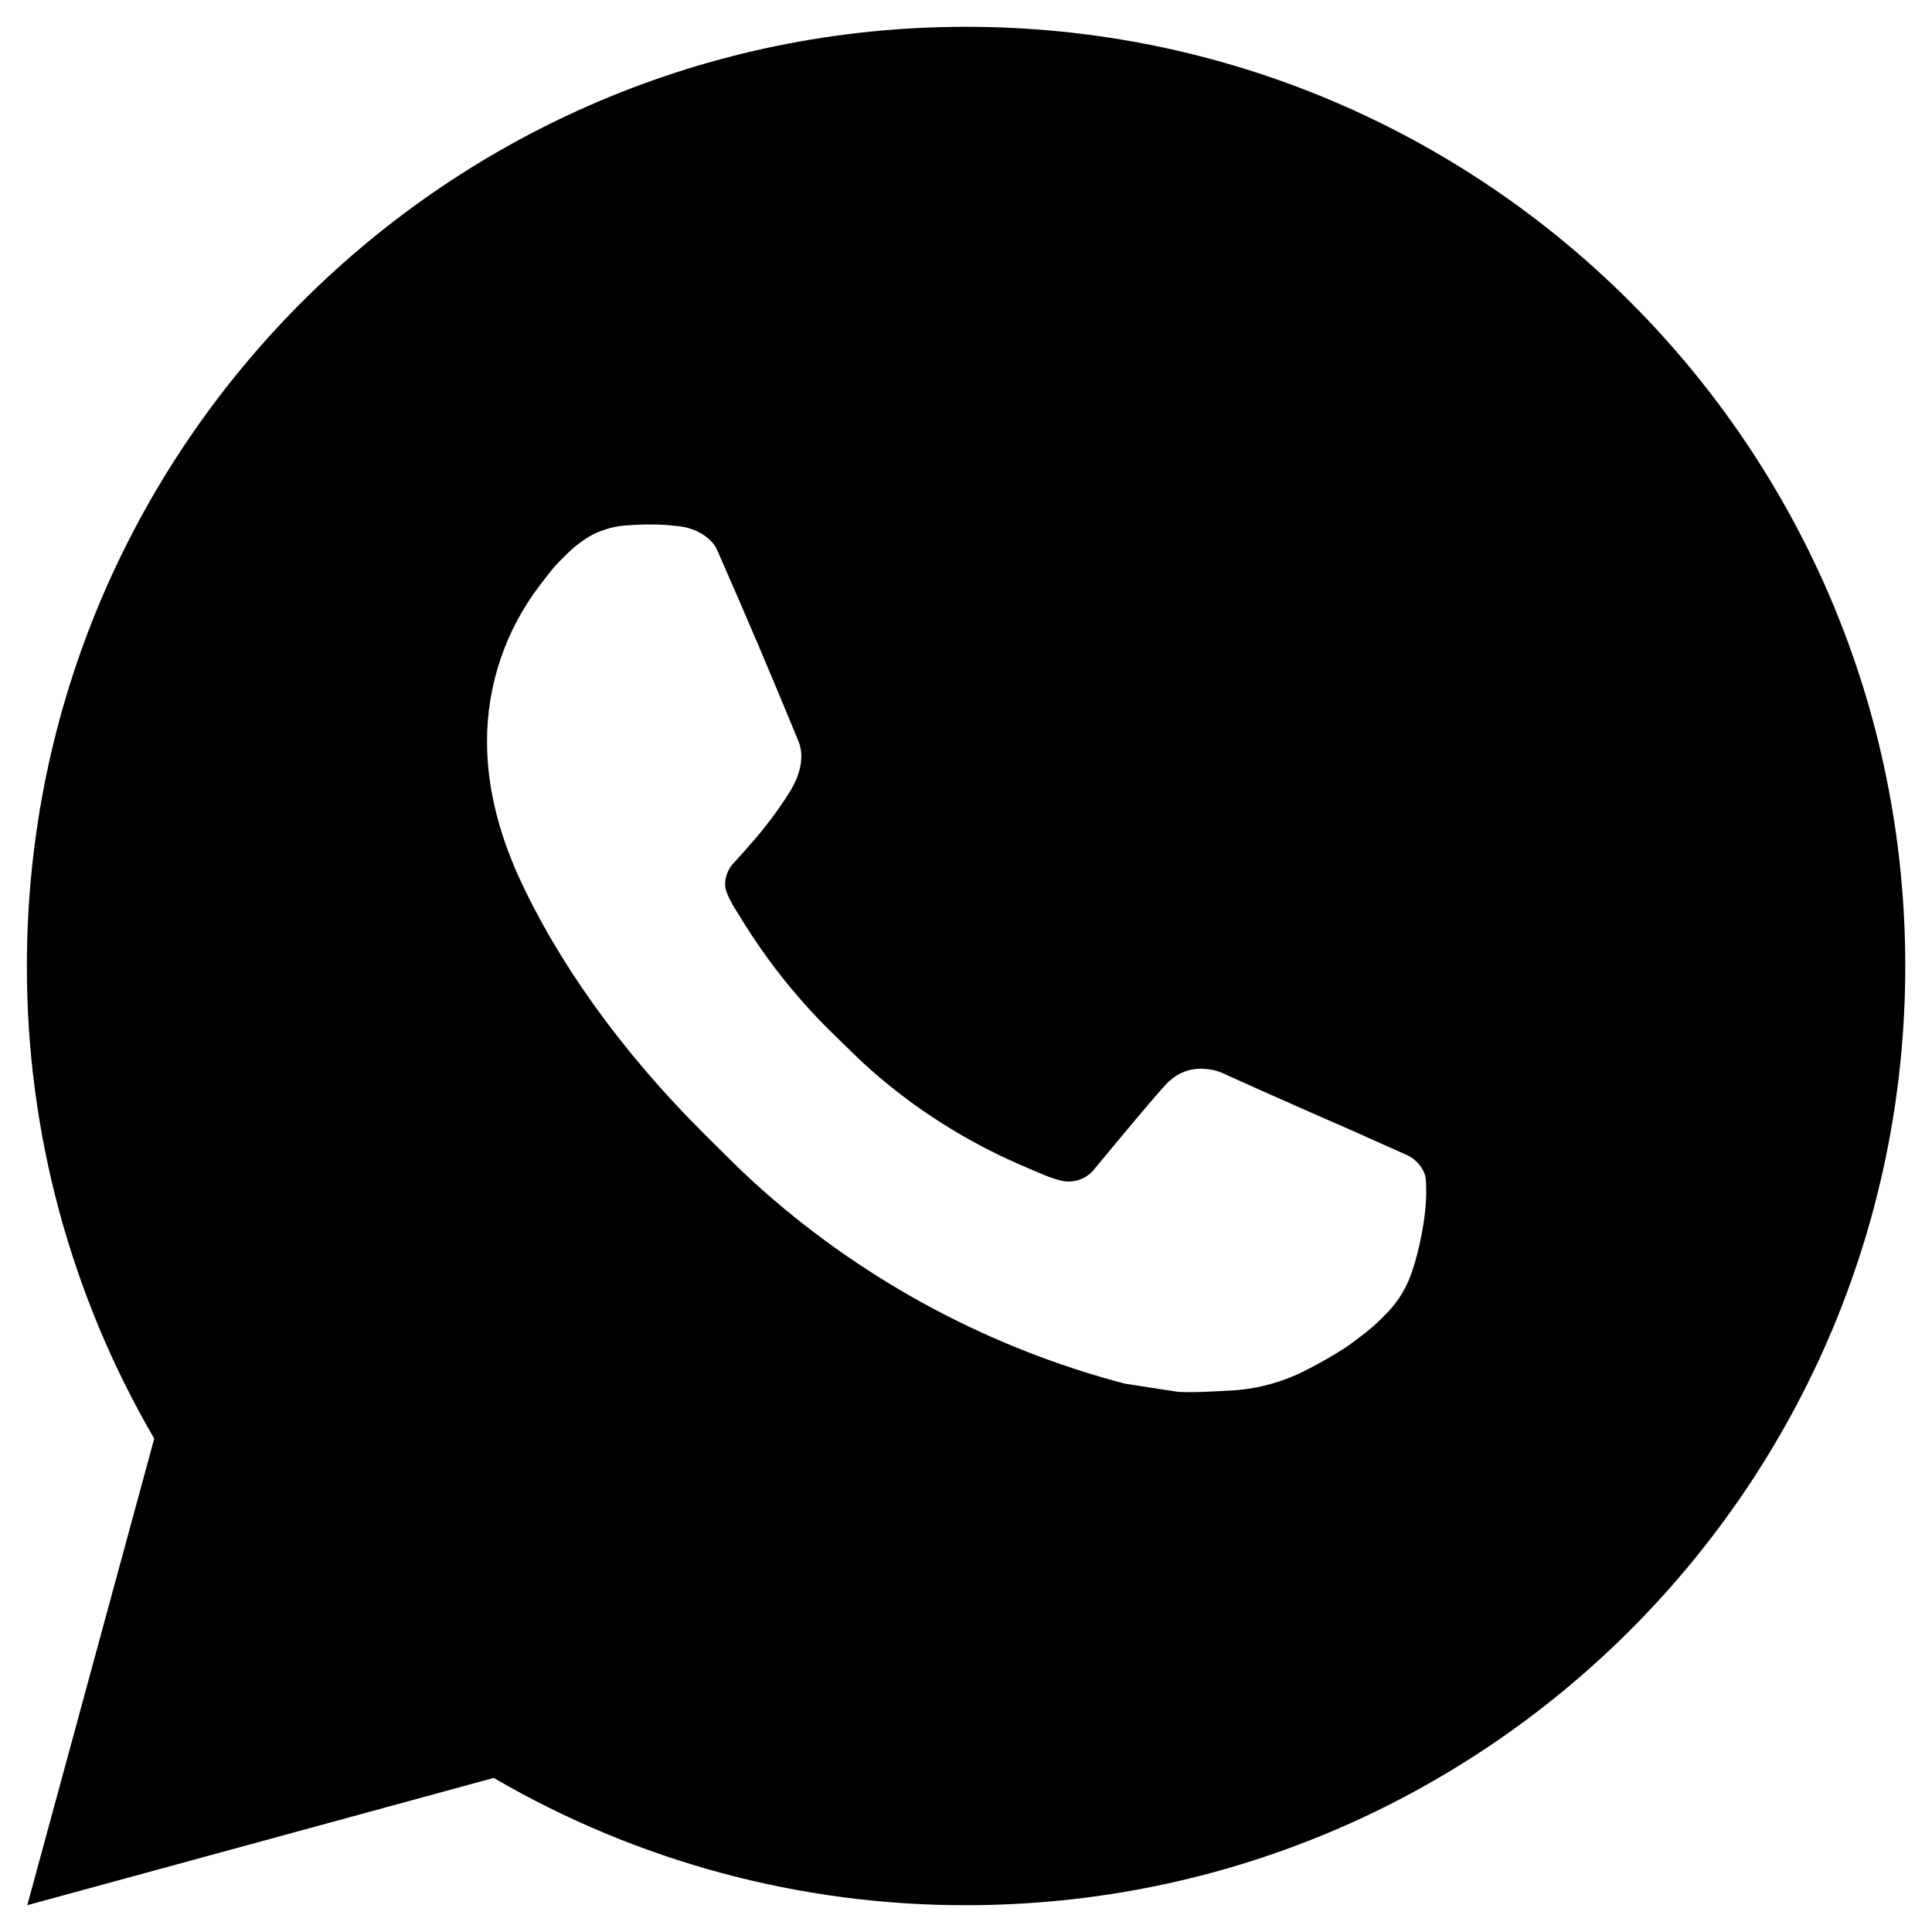
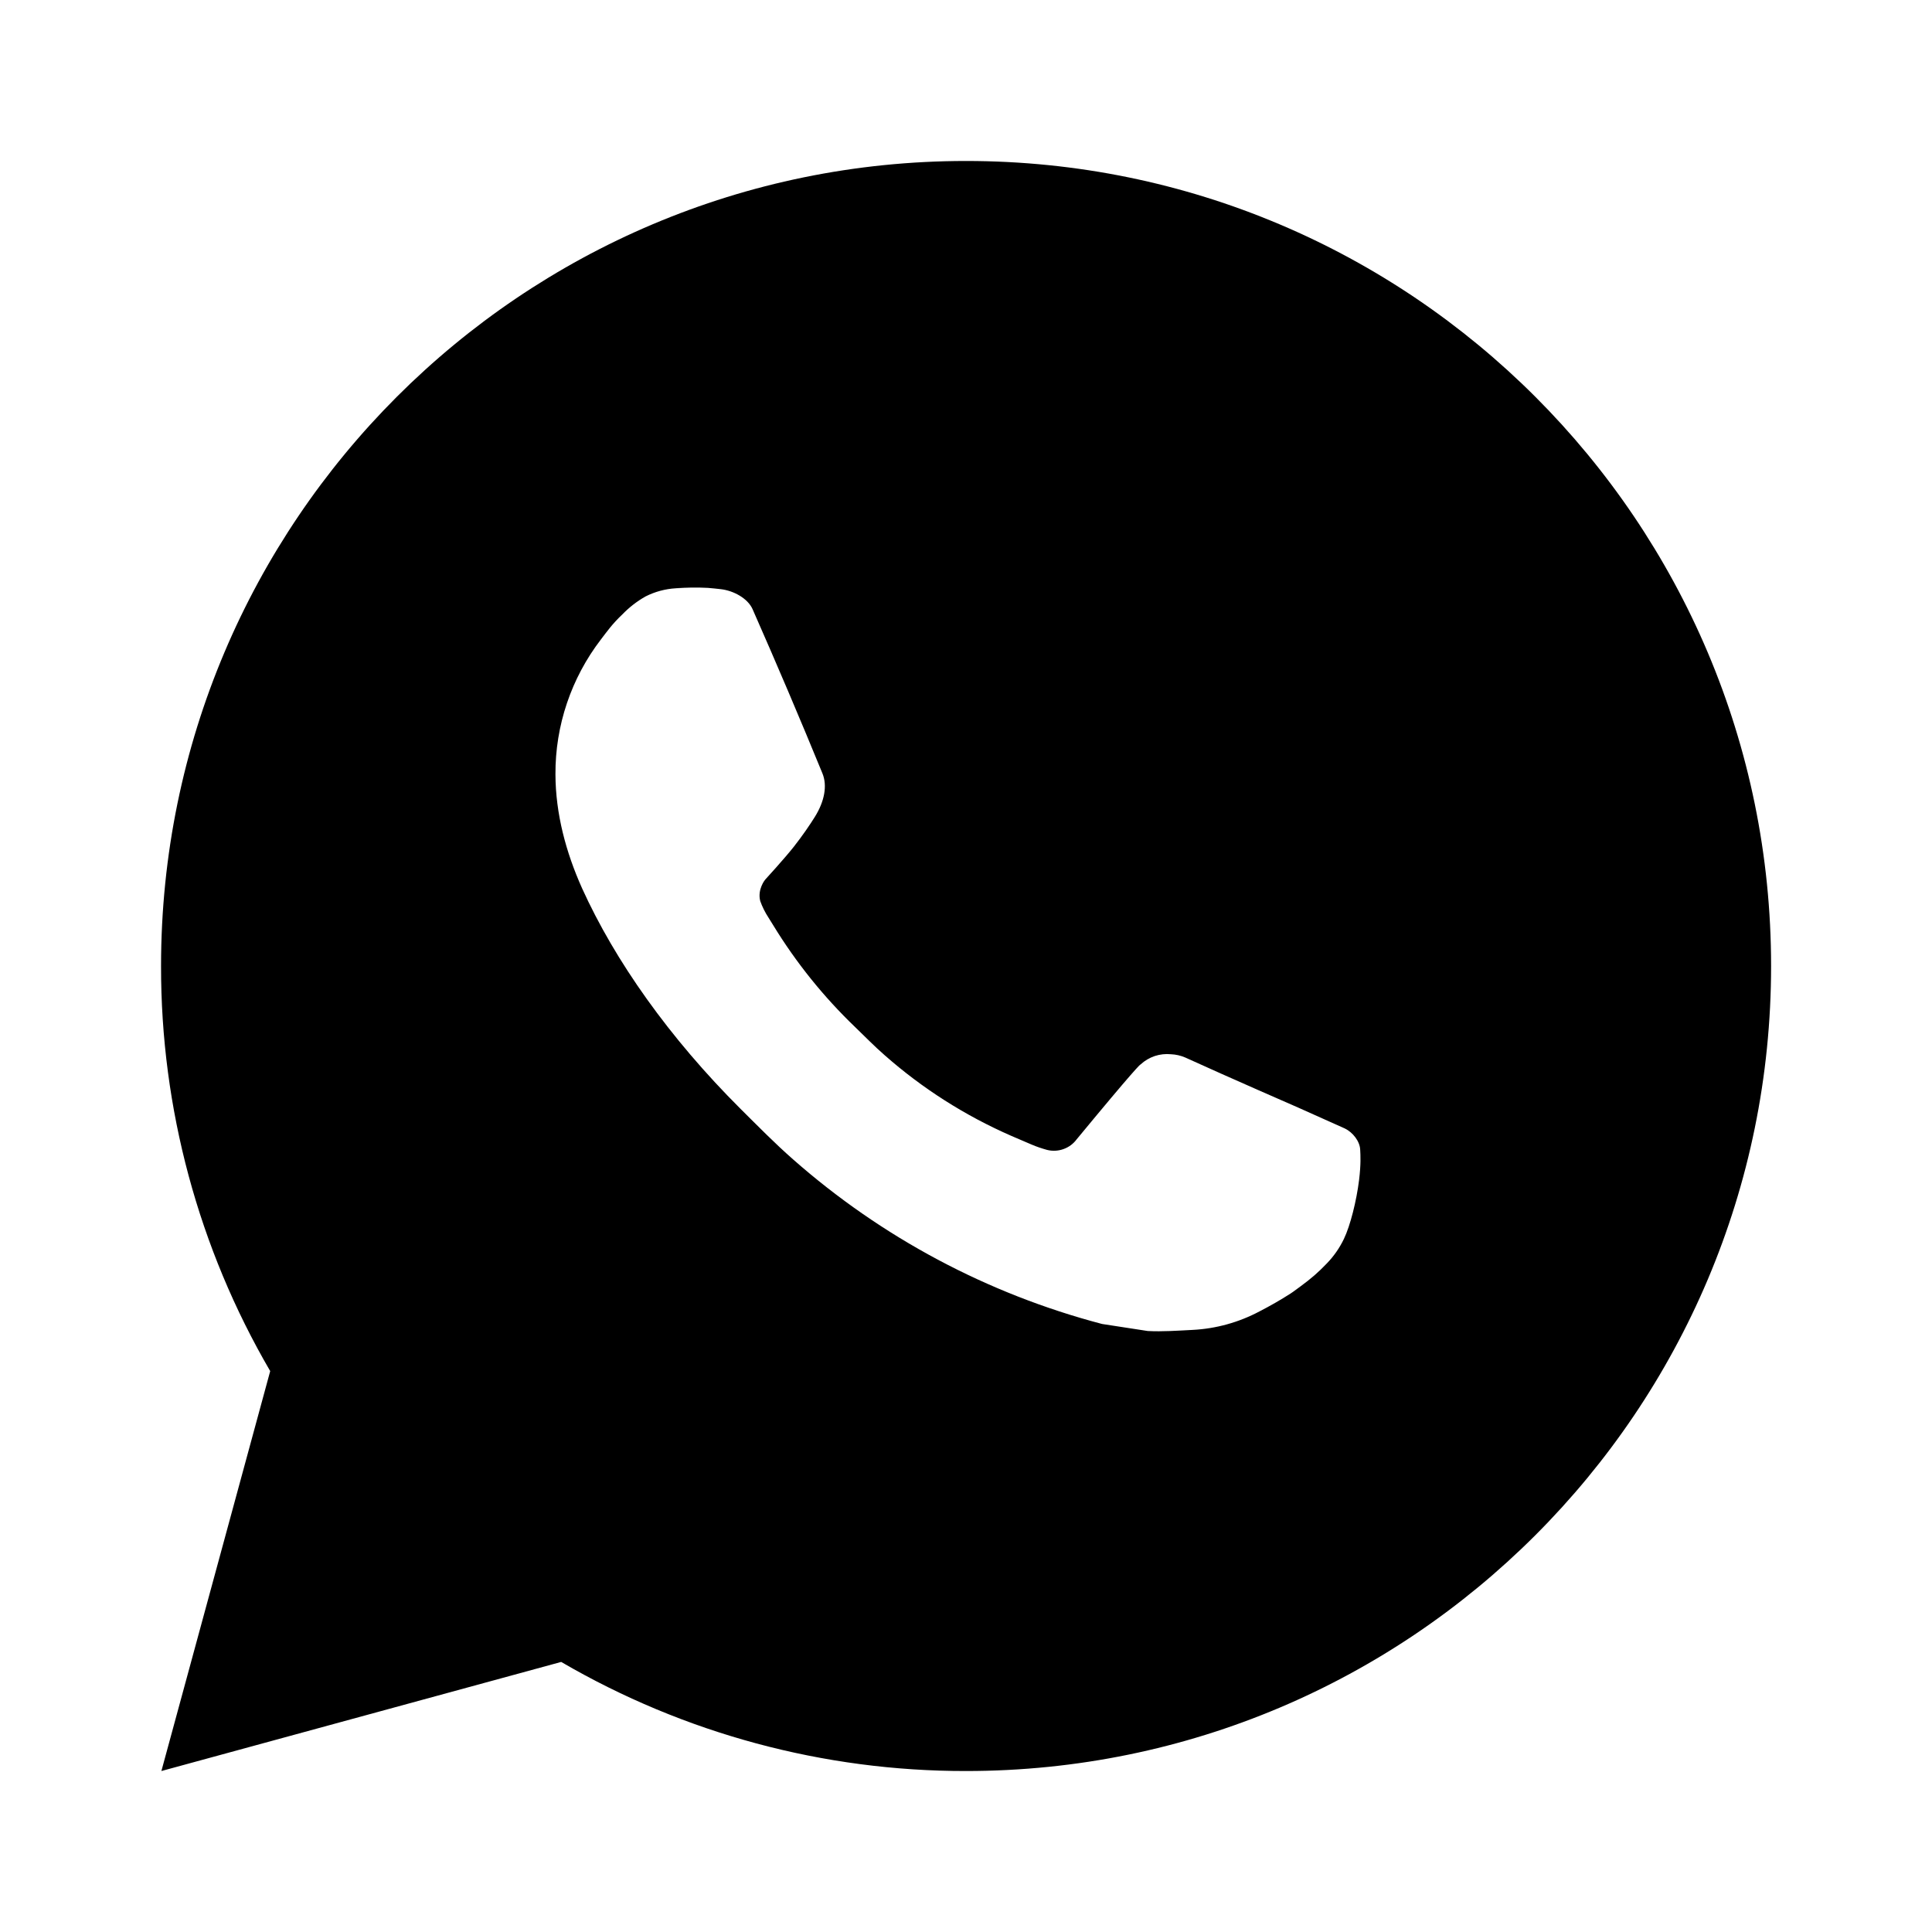
- <svg xmlns="http://www.w3.org/2000/svg" width="24" height="24" viewBox="0 0 24 24" fill="none">
-   <path d="M12.001 0.333C18.445 0.333 23.668 5.557 23.668 12C23.668 18.444 18.445 23.667 12.001 23.667C9.939 23.67 7.914 23.124 6.133 22.086L0.339 23.667L1.916 17.871C0.877 16.089 0.331 14.063 0.334 12C0.334 5.557 5.558 0.333 12.001 0.333ZM8.025 6.517L7.792 6.526C7.641 6.535 7.493 6.575 7.358 6.643C7.231 6.714 7.116 6.804 7.015 6.909C6.875 7.041 6.795 7.155 6.71 7.266C6.279 7.827 6.046 8.516 6.05 9.223C6.052 9.795 6.202 10.351 6.435 10.872C6.912 11.924 7.697 13.038 8.733 14.071C8.983 14.319 9.228 14.569 9.492 14.801C10.779 15.935 12.313 16.752 13.972 17.188L14.634 17.29C14.85 17.301 15.066 17.285 15.283 17.274C15.623 17.257 15.954 17.165 16.255 17.005C16.408 16.926 16.557 16.841 16.702 16.748C16.702 16.748 16.752 16.716 16.848 16.643C17.005 16.527 17.102 16.444 17.233 16.307C17.329 16.207 17.413 16.089 17.477 15.955C17.569 15.765 17.66 15.402 17.697 15.1C17.725 14.869 17.717 14.743 17.713 14.665C17.709 14.54 17.605 14.41 17.491 14.355L16.812 14.051C16.812 14.051 15.797 13.609 15.177 13.326C15.112 13.298 15.042 13.282 14.972 13.279C14.892 13.271 14.811 13.28 14.735 13.305C14.659 13.331 14.589 13.372 14.53 13.427C14.525 13.425 14.447 13.491 13.603 14.513C13.555 14.578 13.488 14.627 13.411 14.654C13.335 14.681 13.252 14.685 13.174 14.665C13.098 14.644 13.023 14.619 12.951 14.588C12.806 14.527 12.756 14.504 12.657 14.462C11.987 14.169 11.367 13.775 10.819 13.291C10.672 13.163 10.536 13.023 10.396 12.888C9.937 12.448 9.537 11.951 9.206 11.409L9.137 11.298C9.088 11.223 9.048 11.143 9.018 11.059C8.974 10.887 9.089 10.749 9.089 10.749C9.089 10.749 9.373 10.439 9.504 10.271C9.633 10.108 9.741 9.949 9.811 9.836C9.949 9.614 9.992 9.387 9.92 9.211C9.593 8.413 9.255 7.618 8.907 6.829C8.838 6.673 8.634 6.561 8.449 6.539C8.386 6.532 8.323 6.525 8.26 6.52C8.103 6.512 7.946 6.514 7.789 6.525L8.025 6.517Z" fill="black" />
+ <svg xmlns="http://www.w3.org/2000/svg" width="28" height="28" viewBox="0 0 28 28" fill="none">
+   <path d="M14.001 2.333C20.445 2.333 25.668 7.557 25.668 14C25.668 20.444 20.445 25.667 14.001 25.667C11.939 25.67 9.914 25.124 8.133 24.086L2.339 25.667L3.916 19.871C2.877 18.089 2.331 16.063 2.334 14C2.334 7.557 7.558 2.333 14.001 2.333ZM10.025 8.517L9.792 8.526C9.641 8.535 9.493 8.575 9.358 8.643C9.231 8.714 9.116 8.804 9.015 8.909C8.875 9.041 8.795 9.155 8.71 9.266C8.279 9.827 8.046 10.516 8.05 11.223C8.052 11.795 8.202 12.351 8.435 12.872C8.912 13.924 9.697 15.038 10.733 16.071C10.983 16.319 11.228 16.569 11.492 16.801C12.779 17.935 14.313 18.752 15.972 19.188L16.634 19.29C16.85 19.301 17.066 19.285 17.283 19.274C17.623 19.257 17.954 19.165 18.255 19.005C18.408 18.926 18.557 18.841 18.702 18.748C18.702 18.748 18.752 18.716 18.848 18.643C19.005 18.527 19.102 18.444 19.233 18.307C19.329 18.207 19.413 18.089 19.477 17.955C19.569 17.765 19.66 17.402 19.697 17.1C19.725 16.869 19.717 16.743 19.713 16.665C19.709 16.54 19.605 16.41 19.491 16.355L18.812 16.051C18.812 16.051 17.797 15.609 17.177 15.326C17.112 15.298 17.042 15.282 16.971 15.279C16.892 15.271 16.811 15.28 16.735 15.305C16.659 15.331 16.589 15.372 16.53 15.427C16.525 15.425 16.447 15.491 15.603 16.513C15.555 16.578 15.488 16.627 15.411 16.654C15.335 16.681 15.252 16.685 15.174 16.665C15.098 16.644 15.023 16.619 14.951 16.588C14.806 16.527 14.756 16.504 14.657 16.462C13.987 16.169 13.367 15.775 12.819 15.291C12.672 15.163 12.536 15.023 12.396 14.888C11.937 14.448 11.537 13.951 11.206 13.409L11.137 13.298C11.088 13.223 11.048 13.143 11.018 13.059C10.974 12.887 11.089 12.749 11.089 12.749C11.089 12.749 11.373 12.439 11.505 12.271C11.633 12.108 11.741 11.949 11.811 11.836C11.949 11.614 11.992 11.387 11.92 11.21C11.593 10.412 11.255 9.618 10.907 8.829C10.838 8.673 10.634 8.561 10.449 8.539C10.386 8.532 10.323 8.525 10.26 8.52C10.103 8.512 9.946 8.514 9.789 8.525L10.025 8.517Z" fill="black" />
</svg>
